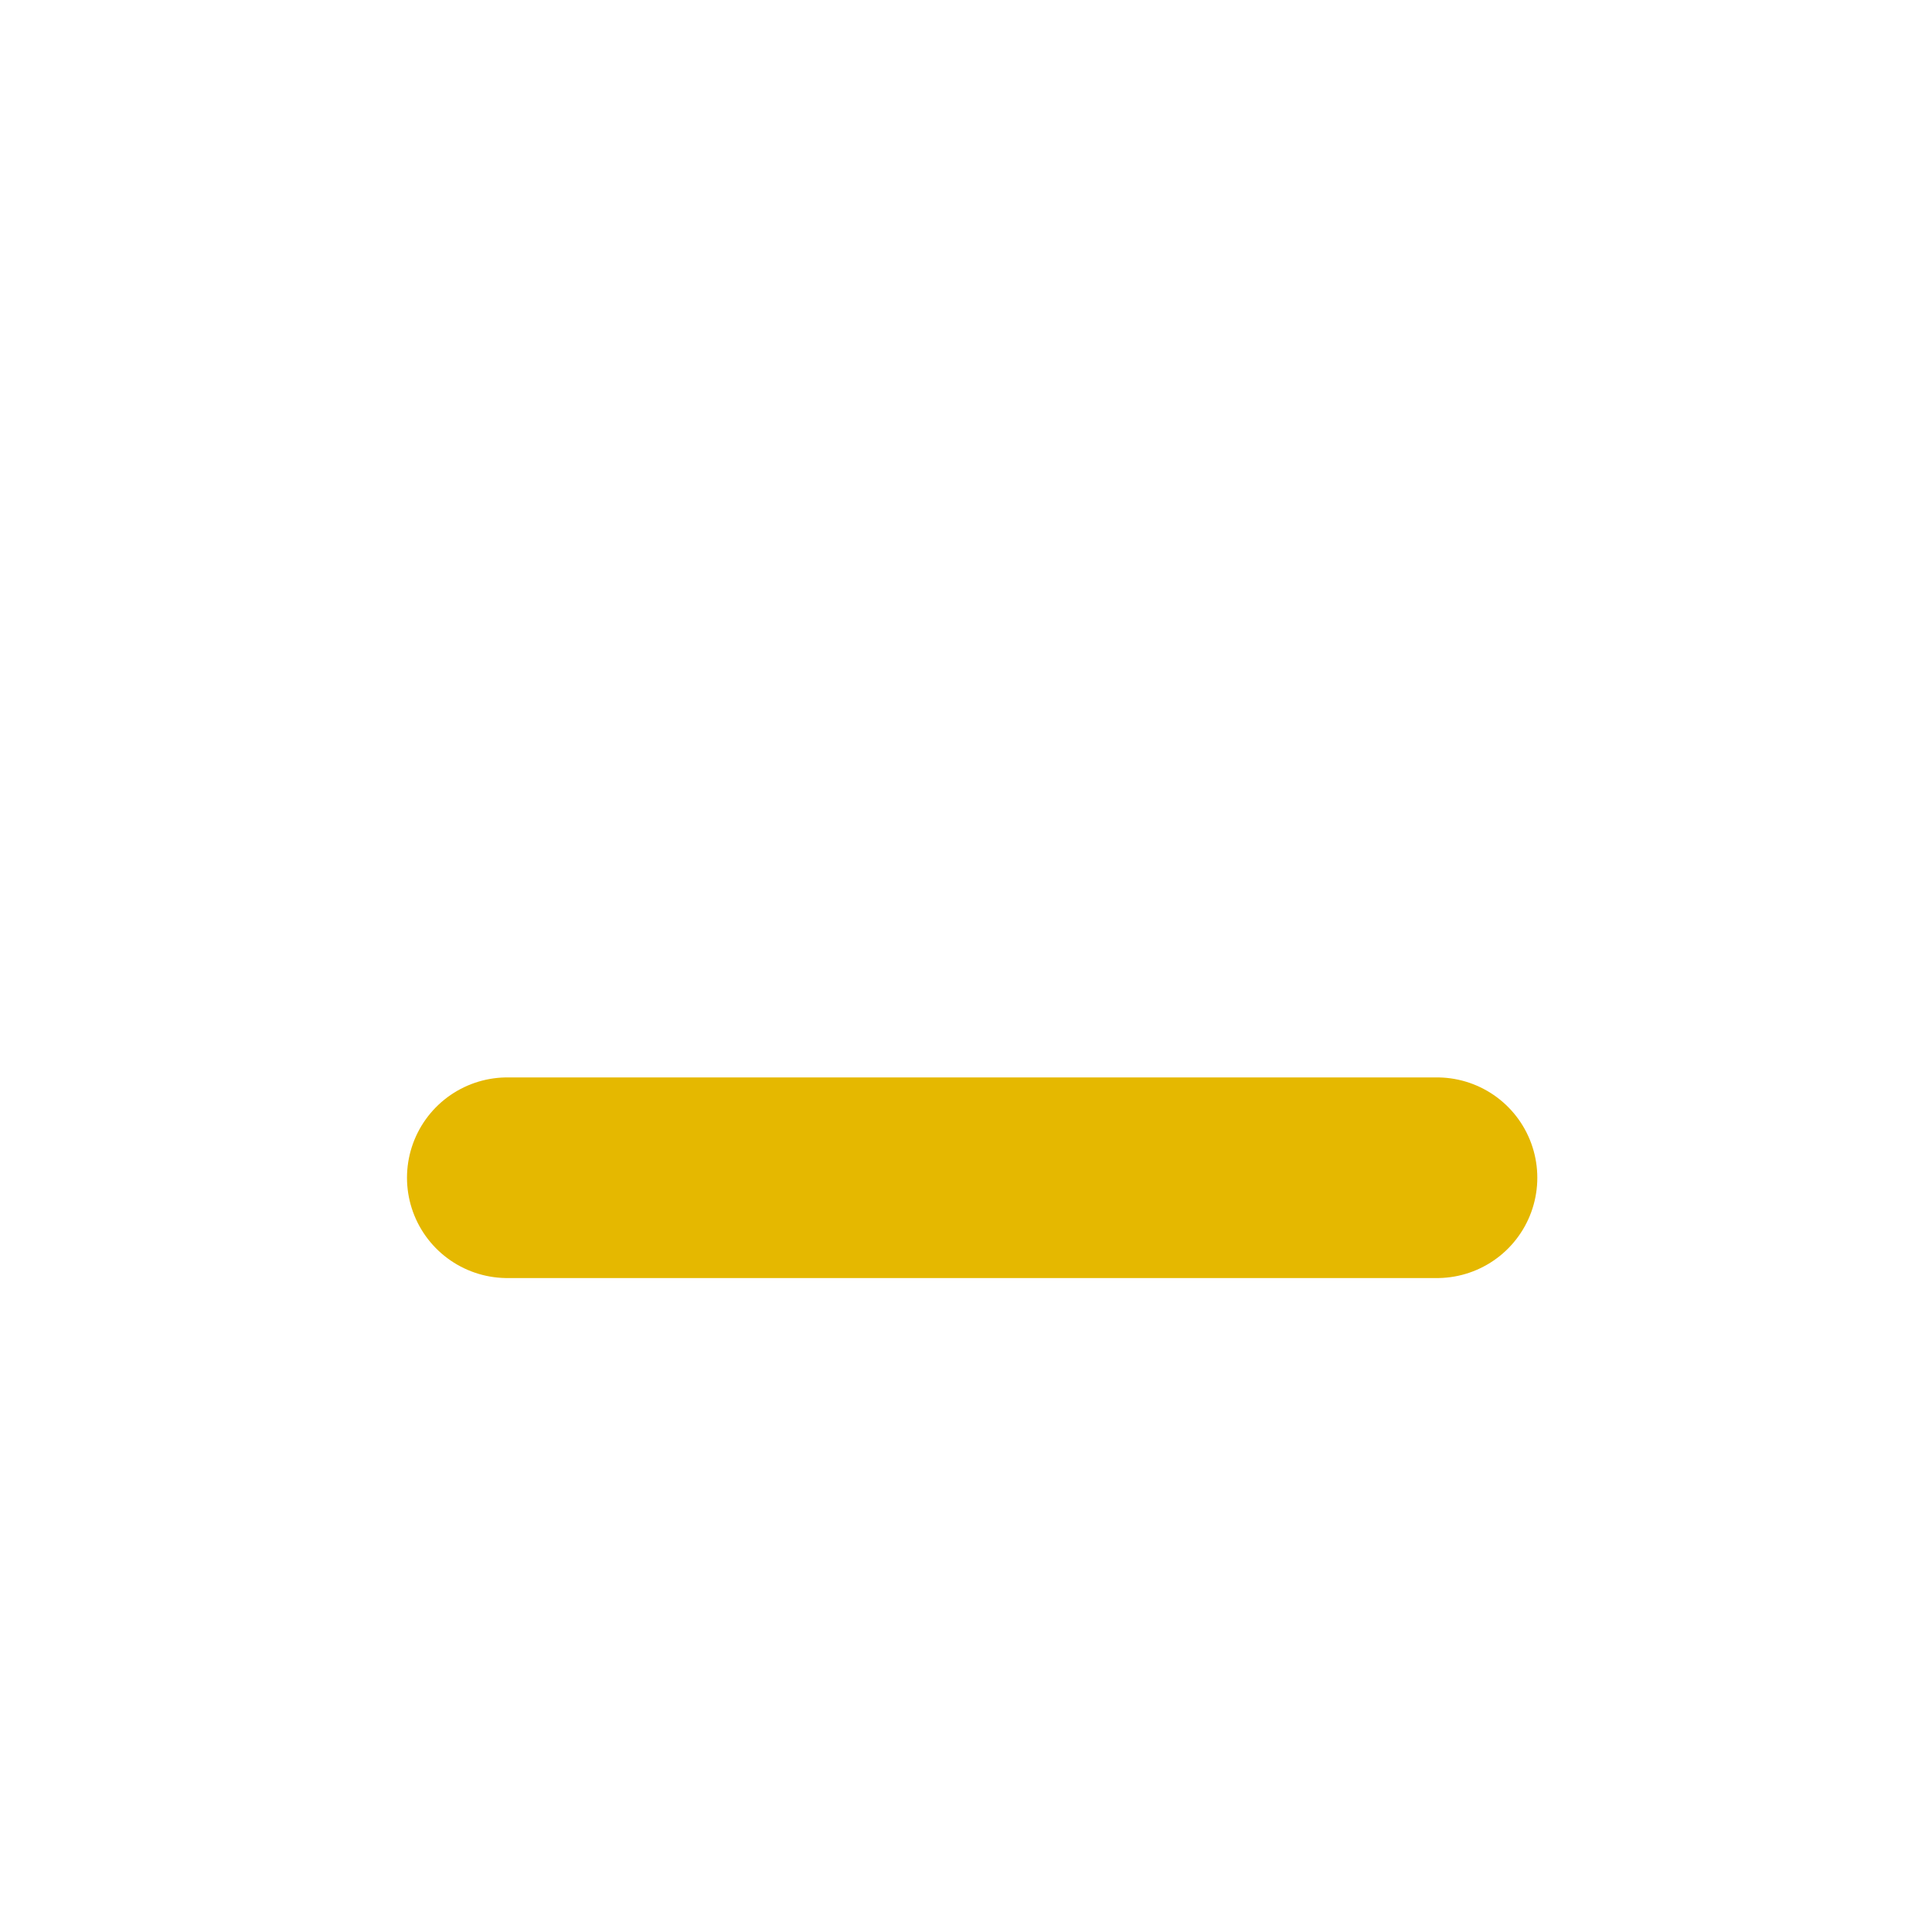
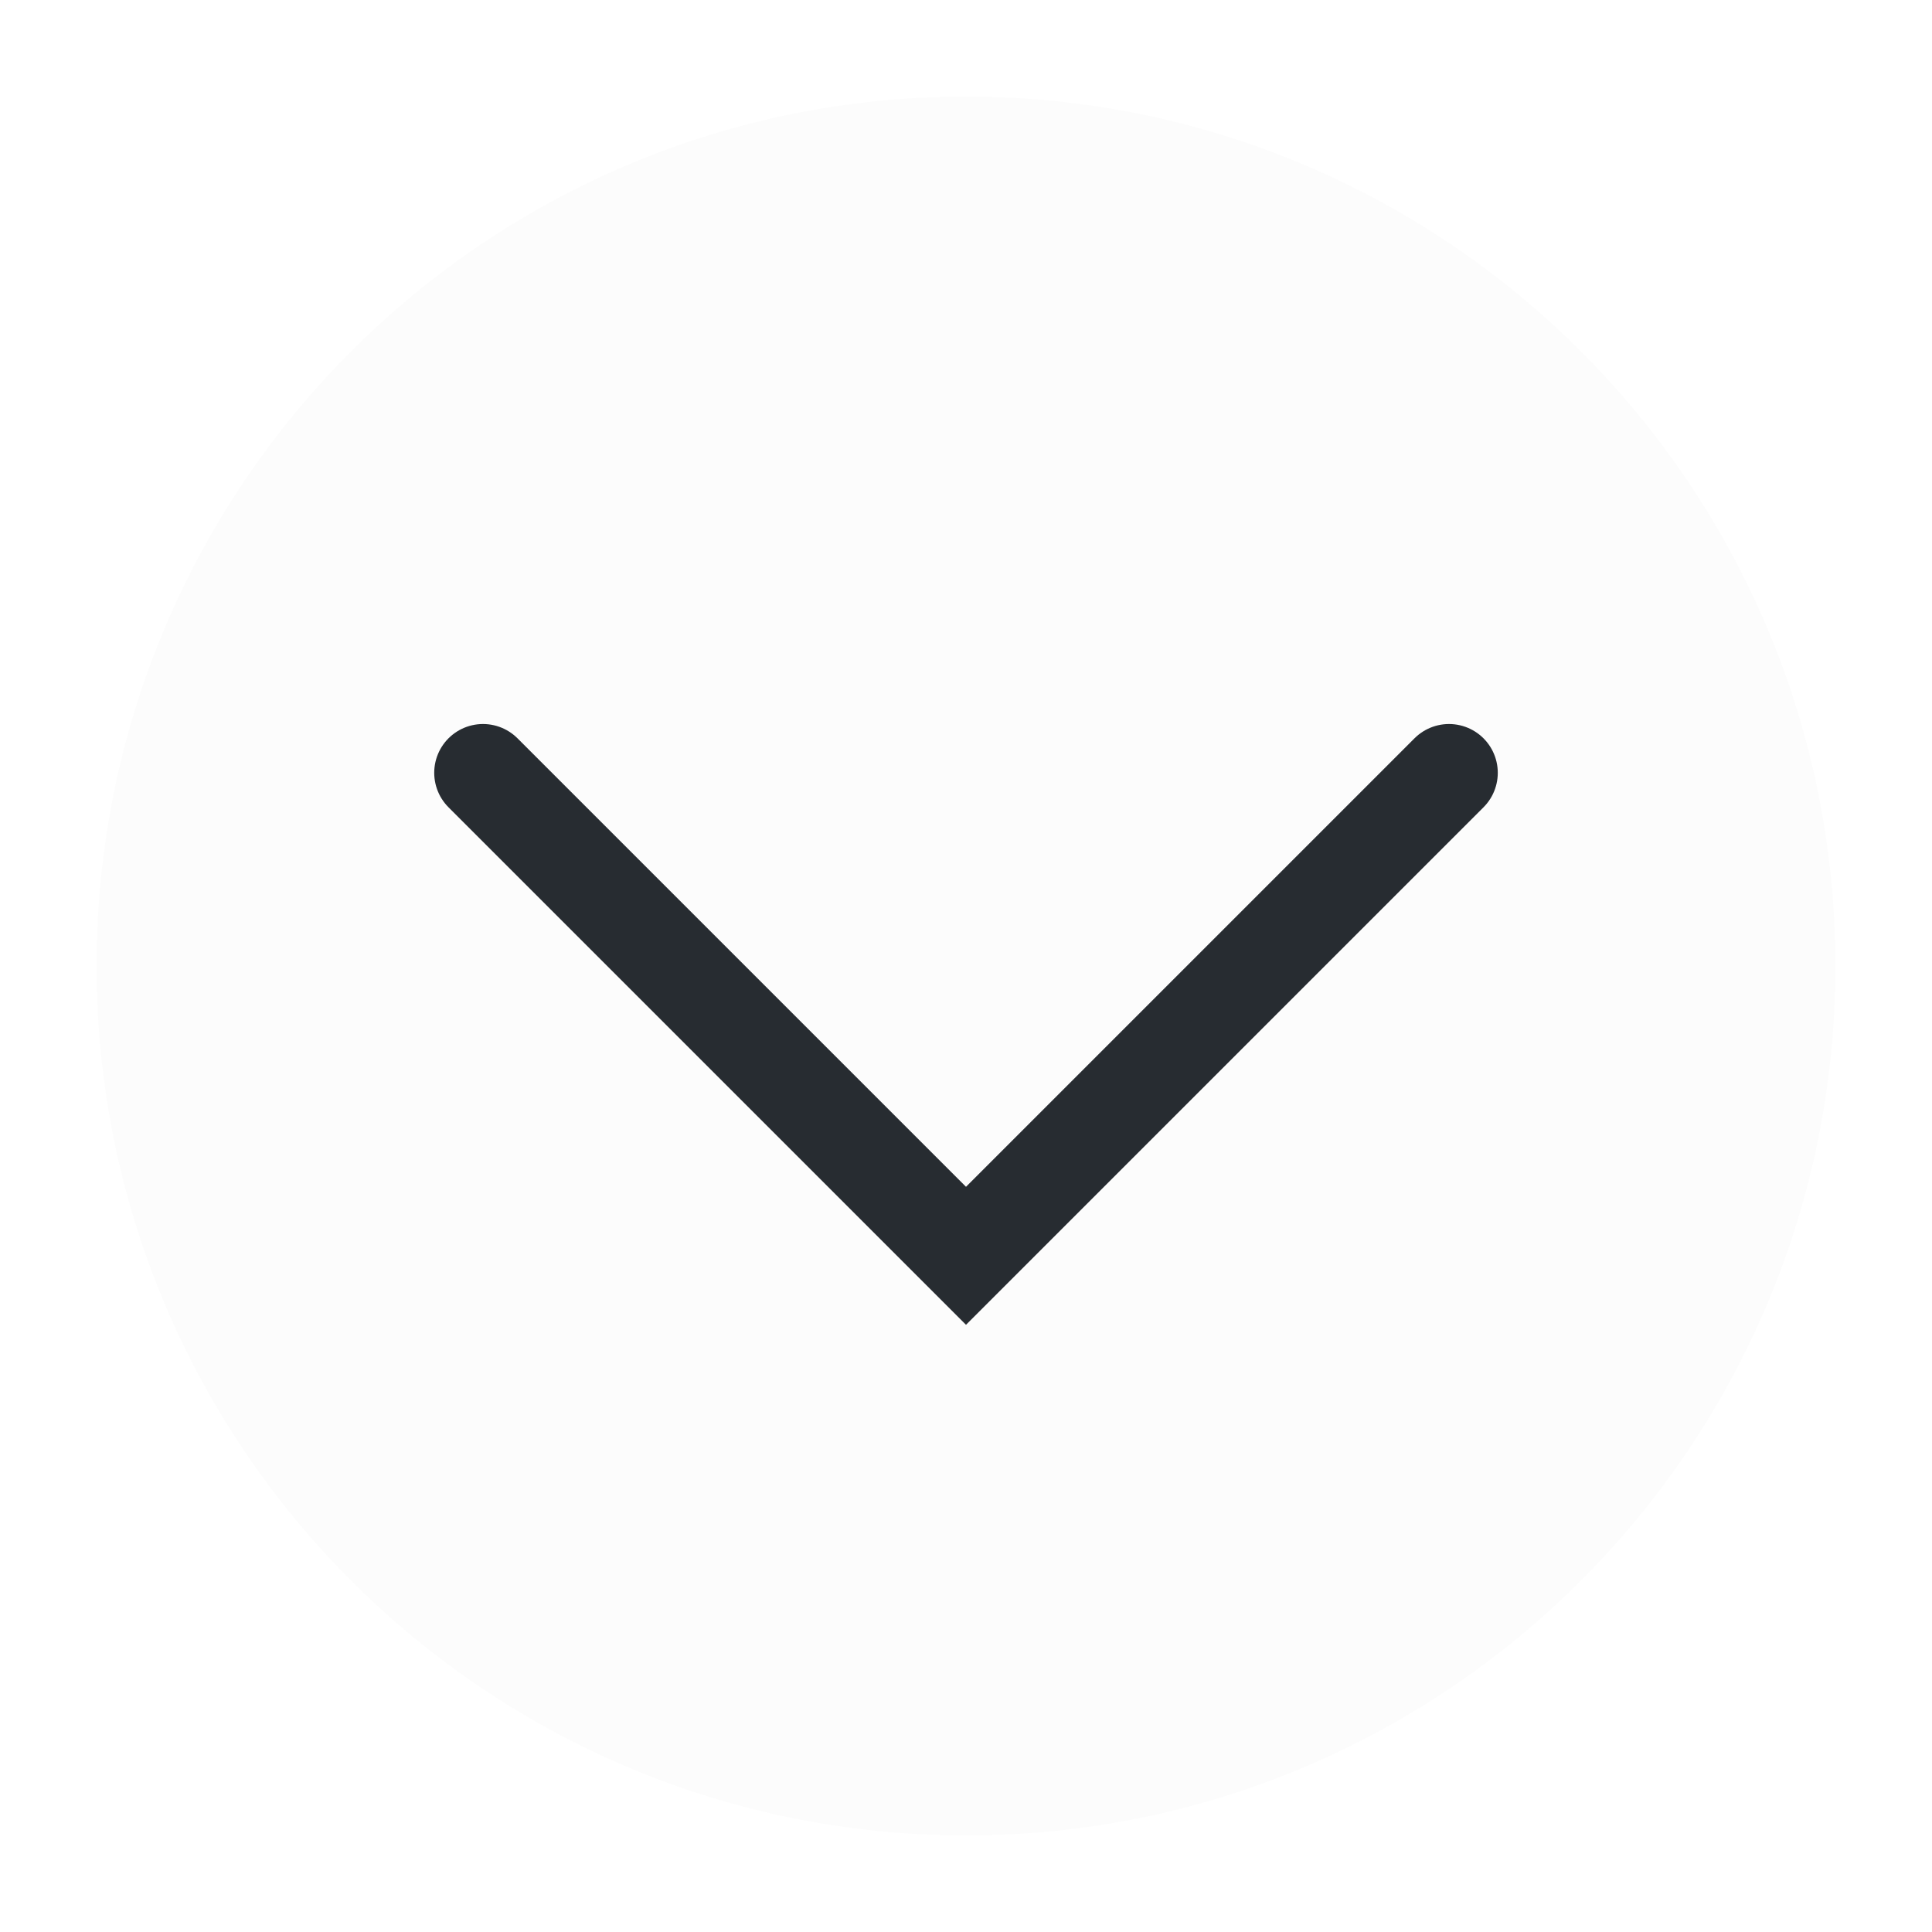
<svg xmlns="http://www.w3.org/2000/svg" viewBox="0 0 50 50" version="1.2" baseProfile="tiny">
  <defs>
</defs>
  <g fill="none" stroke="black" stroke-width="1" fill-rule="evenodd" stroke-linecap="square" stroke-linejoin="bevel">
-     <g fill="#000000" fill-opacity="1" stroke="none" transform="matrix(2.5,0,0,2.5,37.9492,45.4947)" font-family="Noto Sans" font-size="10" font-weight="400" font-style="normal" opacity="0">
-       <rect x="-15.18" y="-18.198" width="20" height="20" />
+     <g fill="#fcfcfc" fill-opacity="1" stroke="none" transform="matrix(2.5,0,0,2.5,2.5,2.5)" font-family="Noto Sans" font-size="10" font-weight="400" font-style="normal">
+       <circle cx="9" cy="9" r="9" />
    </g>
-     <g fill="#aa00d4" fill-opacity="1" stroke="none" transform="matrix(2.5,0,0,2.5,37.9492,45.4947)" font-family="Noto Sans" font-size="10" font-weight="400" font-style="normal">
-       <path vector-effect="none" fill-rule="nonzero" d="M-0.304,-6.006 L-9.928,-6.006" />
-     </g>
-     <g fill="none" stroke="#e5b800" stroke-opacity="1" stroke-width="2.077" stroke-linecap="round" stroke-linejoin="miter" stroke-miterlimit="4" transform="matrix(2.5,0,0,2.5,37.9492,45.4947)" font-family="Noto Sans" font-size="10" font-weight="400" font-style="normal">
-       <path vector-effect="none" fill-rule="nonzero" d="M-0.304,-6.006 L-9.928,-6.006" />
+     <g fill="none" stroke="#272c31" stroke-opacity="1" stroke-width="1.01" stroke-linecap="round" stroke-linejoin="miter" stroke-miterlimit="2" transform="matrix(2.5,0,0,2.5,2.5,2.5)" font-family="Noto Sans" font-size="10" font-weight="400" font-style="normal">
+       <polyline fill="none" vector-effect="none" points="4,7 9,12 14,7 " />
    </g>
    <g fill="none" stroke="#000000" stroke-opacity="1" stroke-width="1" stroke-linecap="square" stroke-linejoin="bevel" transform="matrix(1,0,0,1,0,0)" font-family="Noto Sans" font-size="10" font-weight="400" font-style="normal">
</g>
  </g>
</svg>
